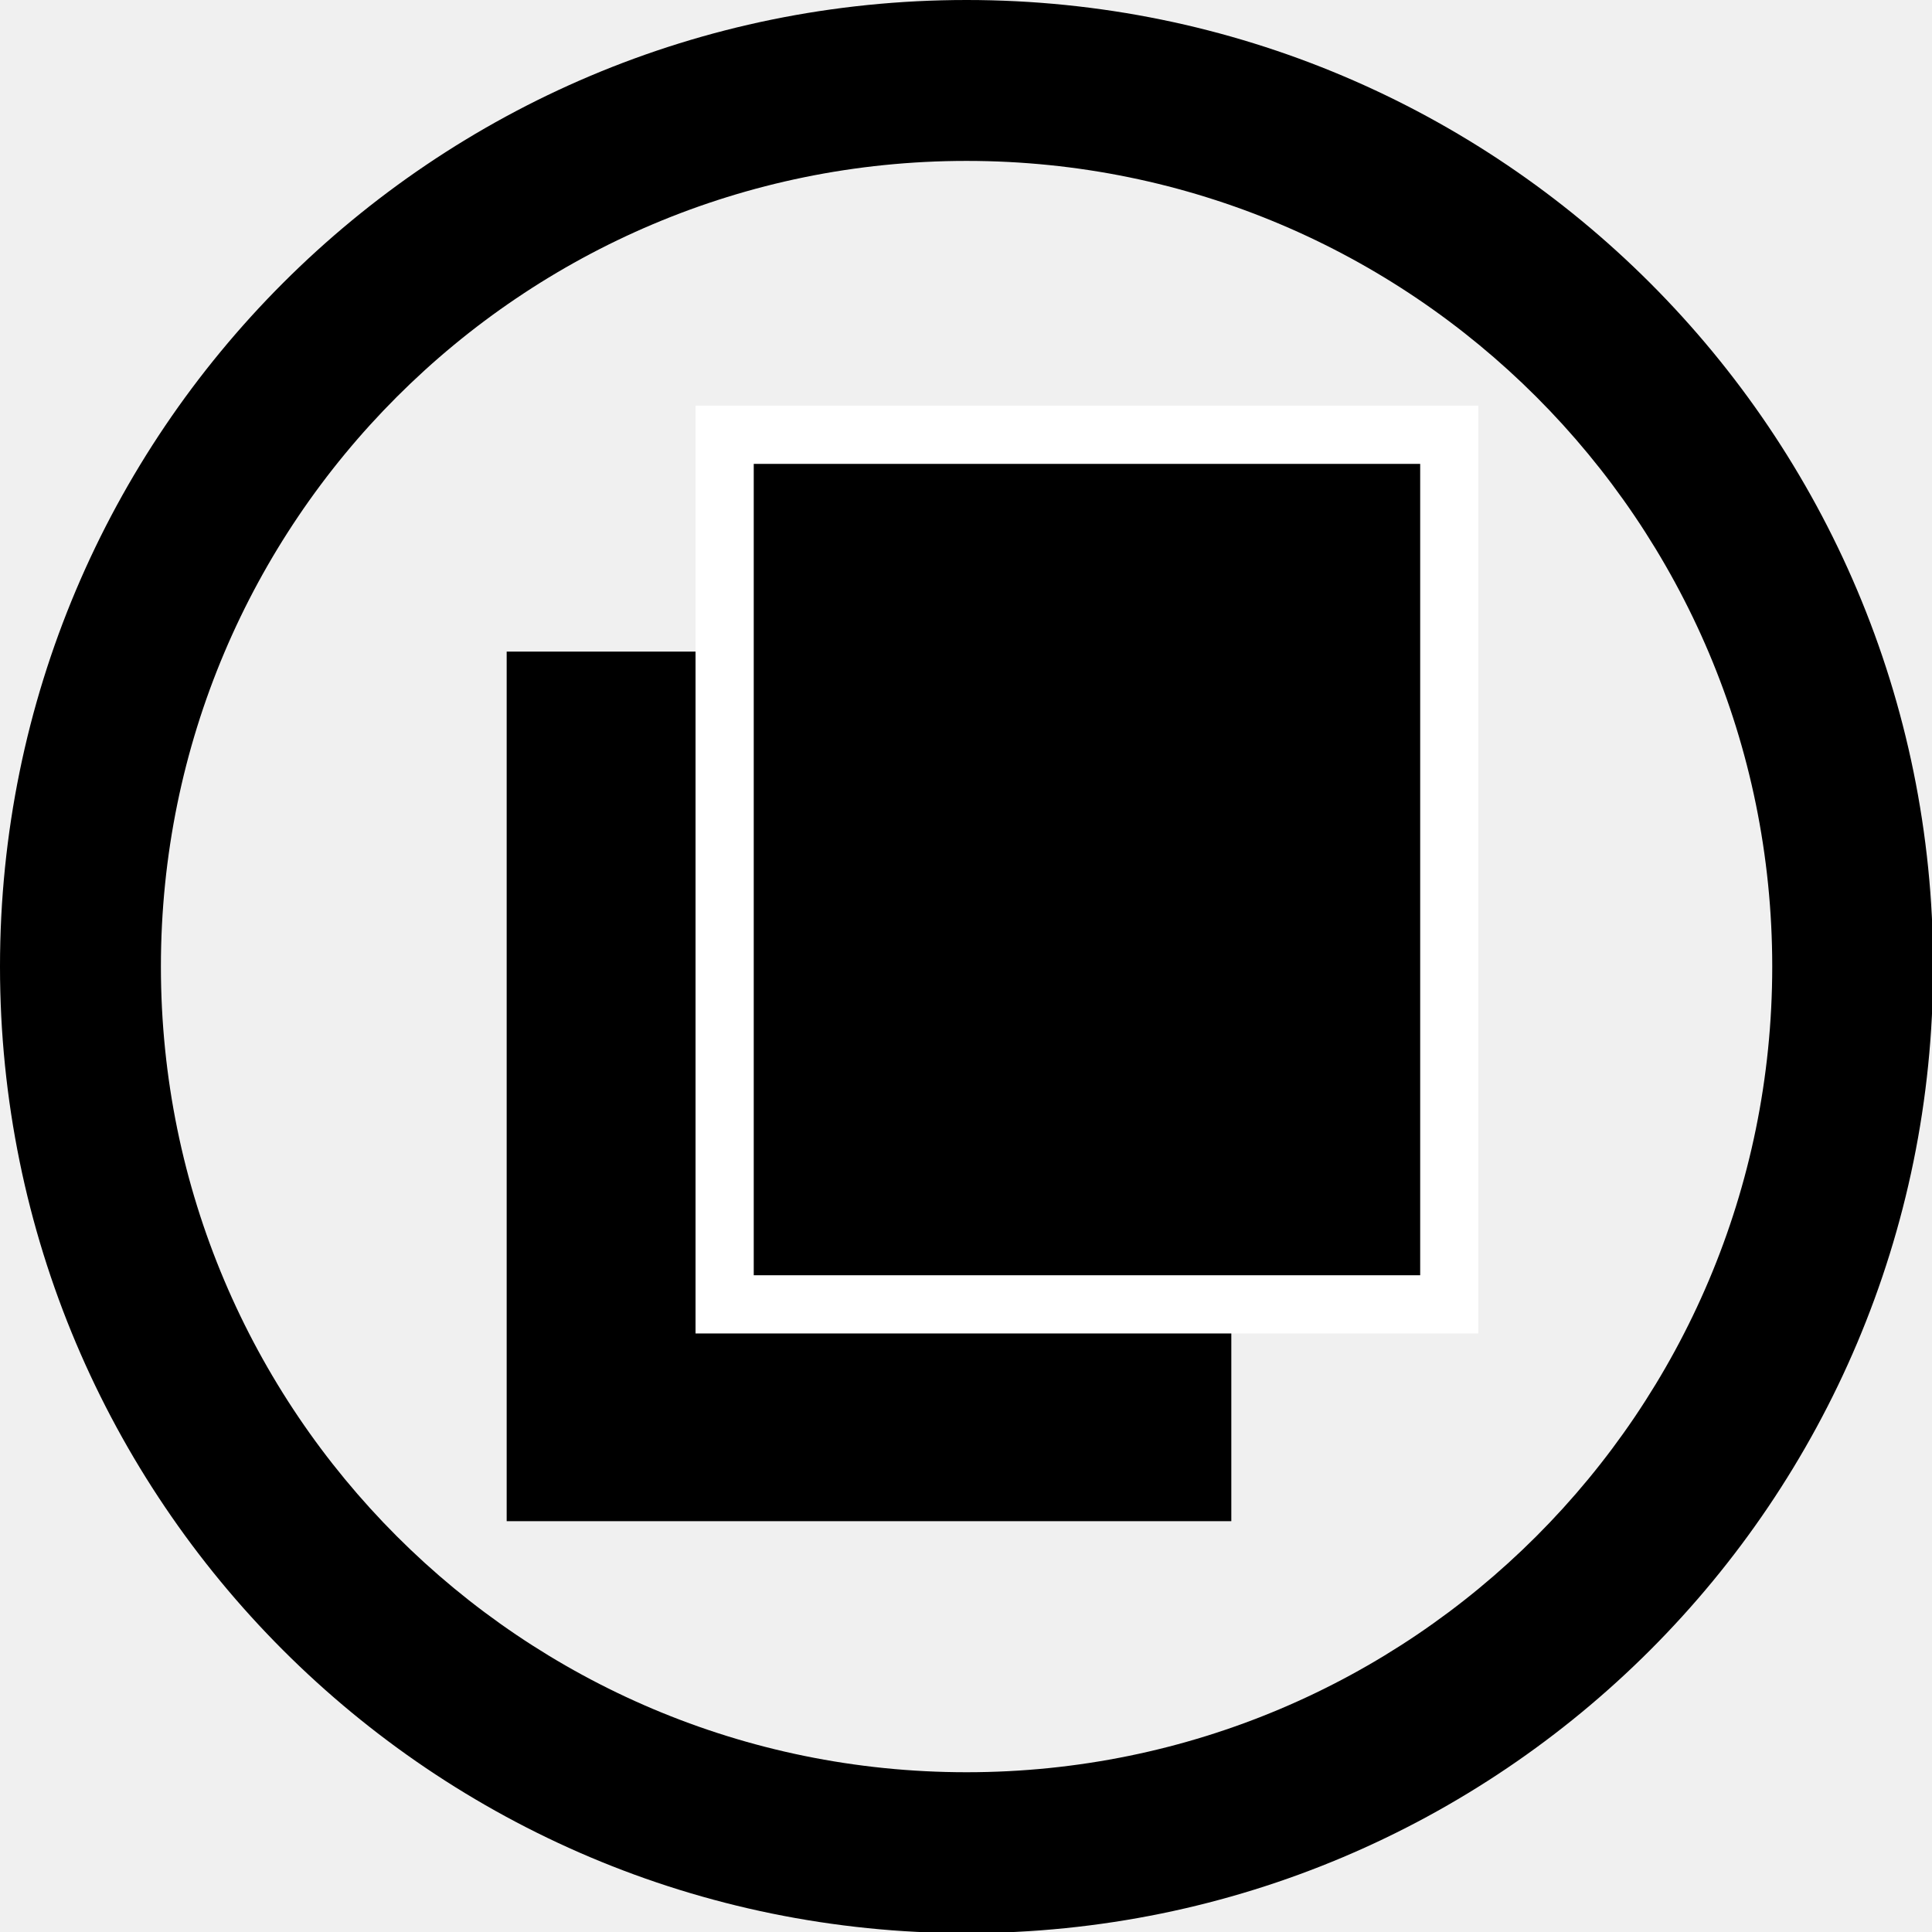
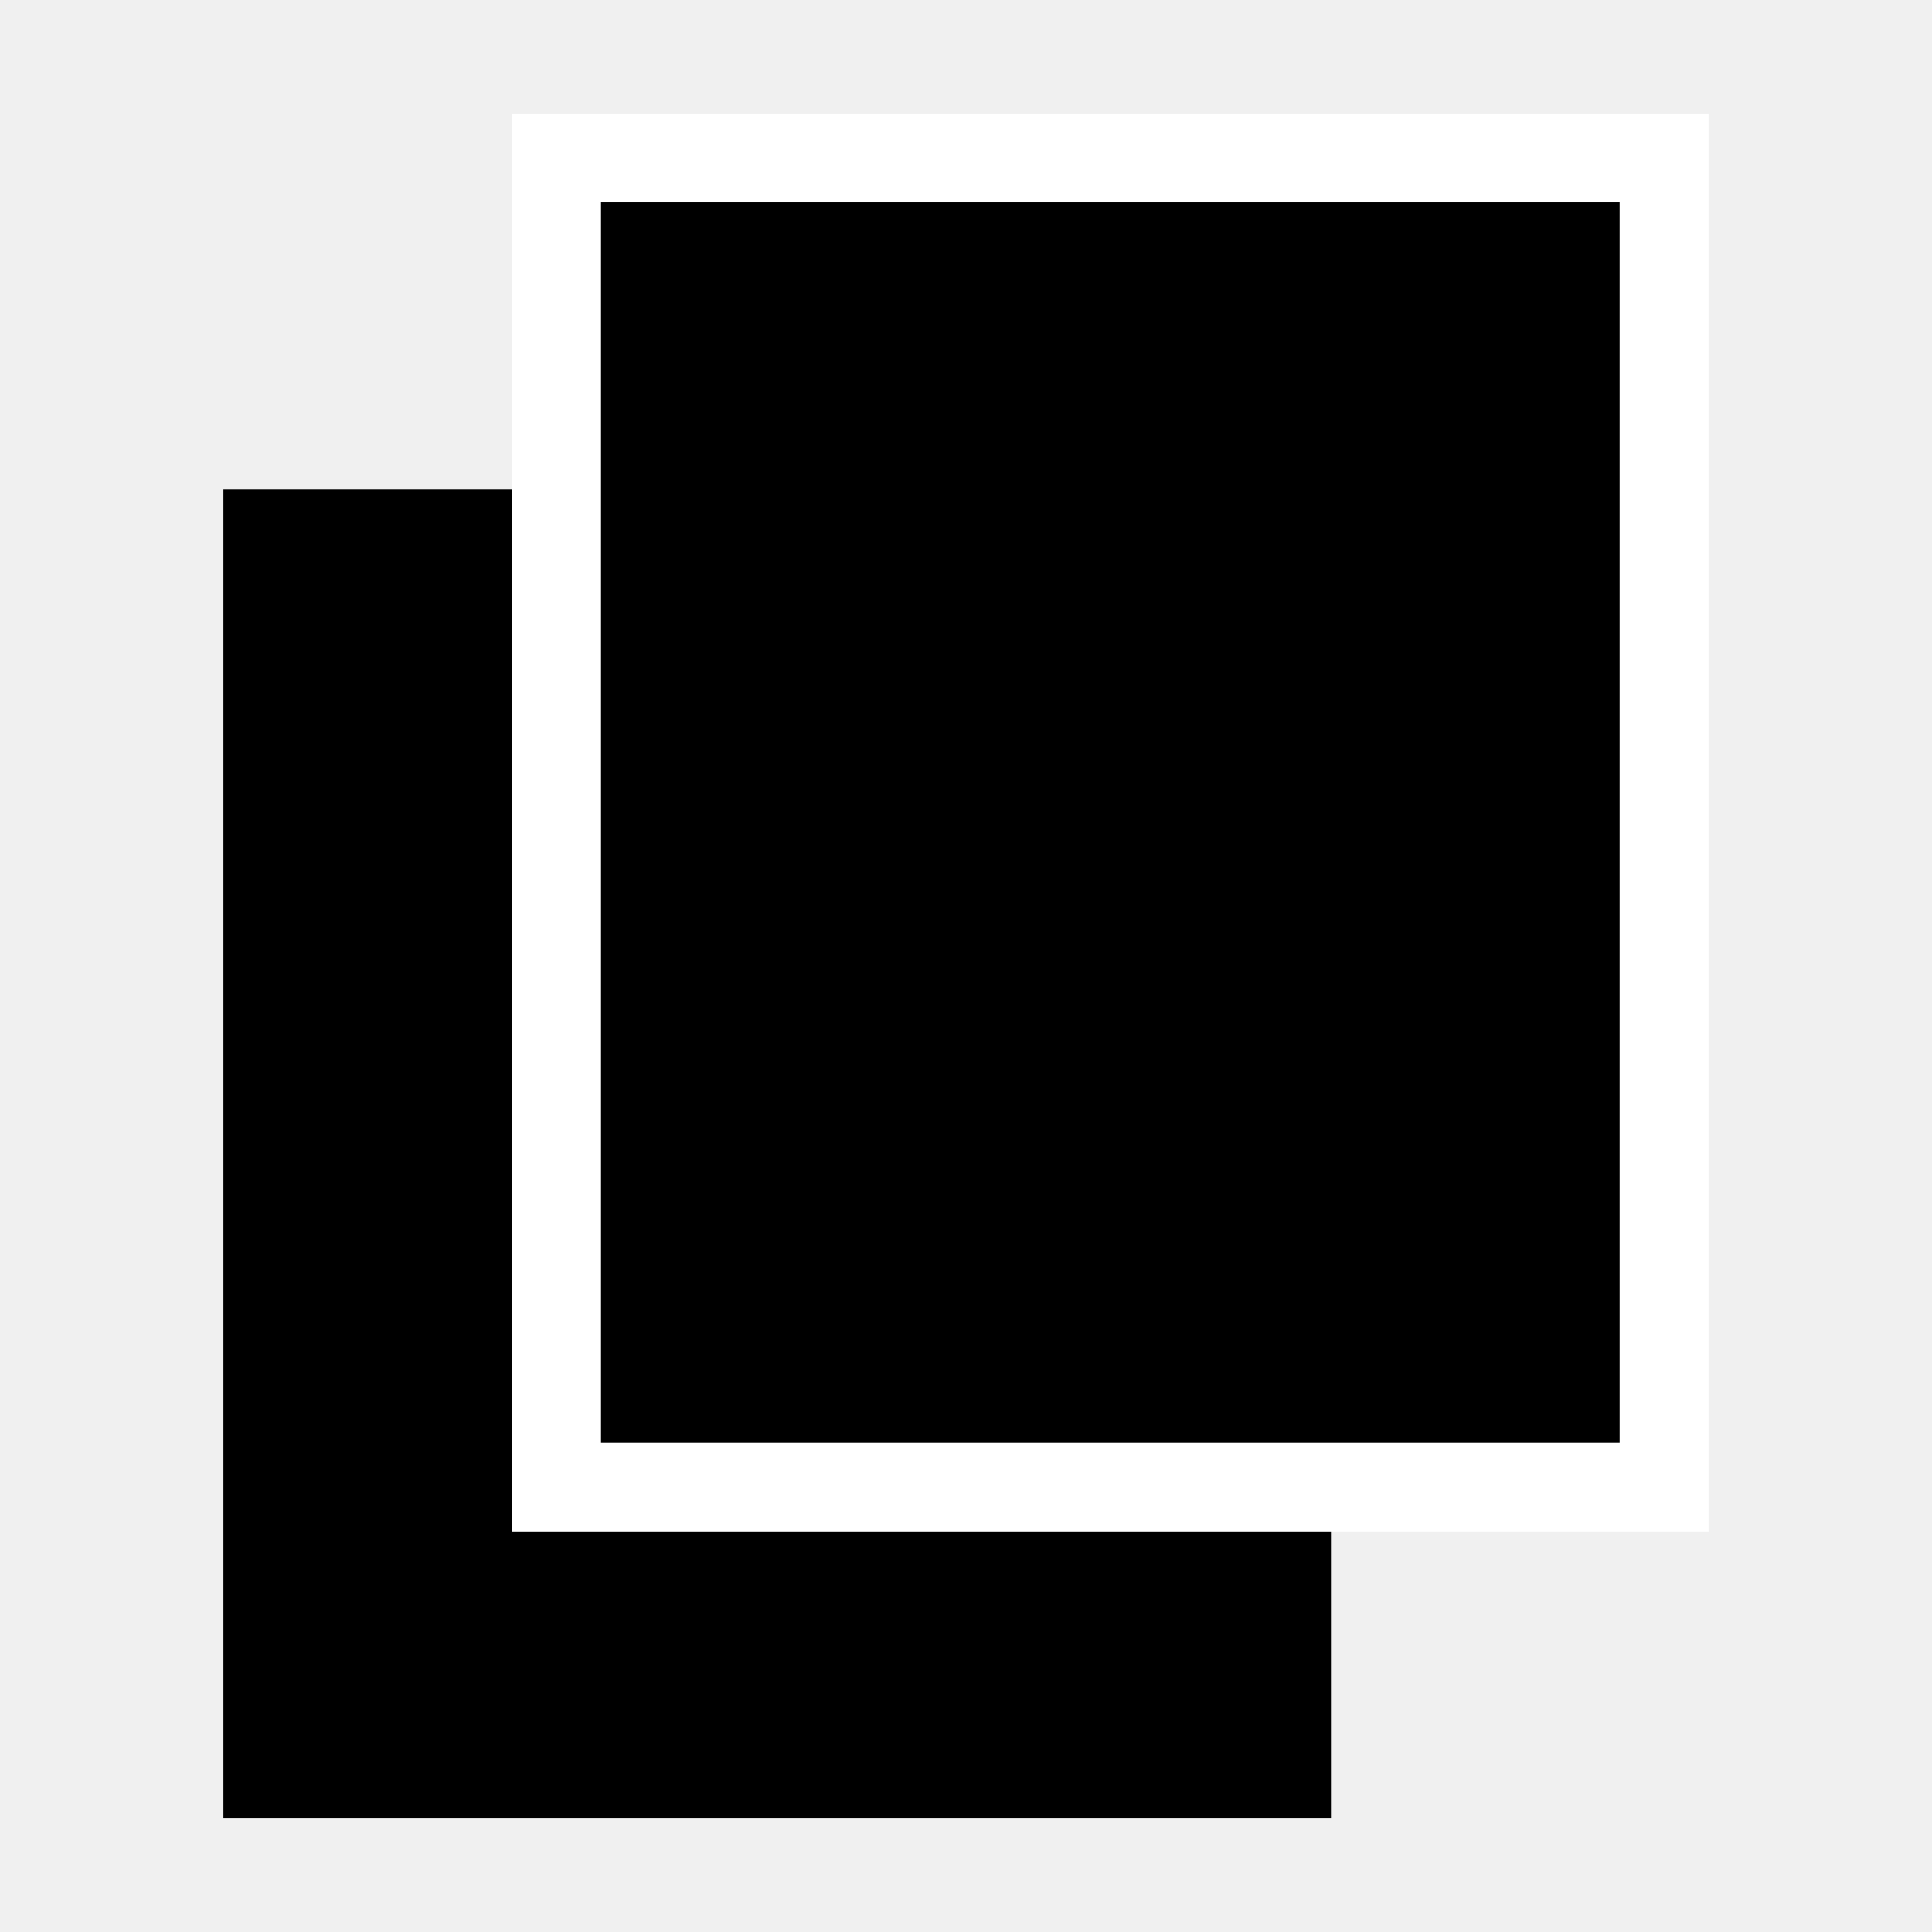
- <svg xmlns="http://www.w3.org/2000/svg" xmlns:ns1="http://xml.openoffice.org/svg/export" version="1.2" baseProfile="tiny" width="16.93mm" height="16.93mm" viewBox="0 0 1693 1693" preserveAspectRatio="xMidYMid" fill-rule="evenodd" clip-path="url(#presentation_clip_path)" stroke-width="28.222" stroke-linejoin="round" xml:space="preserve">
-   <defs class="ClipPathGroup">
+ <svg xmlns="http://www.w3.org/2000/svg" xmlns:ns1="http://xml.openoffice.org/svg/export" version="1.2" width="16.93mm" height="16.93mm" viewBox="0 0 1693 1693" preserveAspectRatio="xMidYMid" fill-rule="evenodd" clip-path="url(#presentation_clip_path)" stroke-width="28.222" stroke-linejoin="round" xml:space="preserve" id="svg2">
+   <defs class="ClipPathGroup" id="defs4">
    <clipPath id="presentation_clip_path" clipPathUnits="userSpaceOnUse">
-       <rect x="0" y="0" width="1693" height="1693" />
+       <rect x="0" y="0" width="1693" height="1693" id="rect7" />
    </clipPath>
  </defs>
-   <defs class="TextShapeIndex">
-     <g ns1:slide="id1" ns1:id-list="id3 id4 id5" />
+   <defs class="TextShapeIndex" id="defs9">
+     <g ns1:slide="id1" ns1:id-list="id3 id4 id5" id="g11" />
  </defs>
-   <defs class="EmbeddedBulletChars">
+   <defs class="EmbeddedBulletChars" id="defs13">
    <g id="bullet-char-template(57356)" transform="scale(0.0004882812,-0.0004882812)">
-       <path d="M 580,1141 L 1163,571 580,0 -4,571 580,1141 Z" />
+       <path d="M 580,1141 L 1163,571 580,0 -4,571 580,1141 Z" id="path16" />
    </g>
    <g id="bullet-char-template(57354)" transform="scale(0.0004882812,-0.0004882812)">
-       <path d="M 8,1128 L 1137,1128 1137,0 8,0 8,1128 Z" />
+       <path d="M 8,1128 L 1137,1128 1137,0 8,0 8,1128 Z" id="path19" />
    </g>
    <g id="bullet-char-template(10146)" transform="scale(0.0004882812,-0.0004882812)">
-       <path d="M 174,0 L 602,739 174,1481 1456,739 174,0 Z M 1358,739 L 309,1346 659,739 1358,739 Z" />
+       <path d="M 174,0 L 602,739 174,1481 1456,739 174,0 Z M 1358,739 L 309,1346 659,739 1358,739 Z" id="path22" />
    </g>
    <g id="bullet-char-template(10132)" transform="scale(0.0004882812,-0.0004882812)">
-       <path d="M 2015,739 L 1276,0 717,0 1260,543 174,543 174,936 1260,936 717,1481 1274,1481 2015,739 Z" />
+       <path d="M 2015,739 L 1276,0 717,0 1260,543 174,543 174,936 1260,936 717,1481 1274,1481 2015,739 Z" id="path25" />
    </g>
    <g id="bullet-char-template(10007)" transform="scale(0.0004882812,-0.0004882812)">
-       <path d="M 0,-2 C -7,14 -16,27 -25,37 L 356,567 C 262,823 215,952 215,954 215,979 228,992 255,992 264,992 276,990 289,987 310,991 331,999 354,1012 L 381,999 492,748 772,1049 836,1024 860,1049 C 881,1039 901,1025 922,1006 886,937 835,863 770,784 769,783 710,716 594,584 L 774,223 C 774,196 753,168 711,139 L 727,119 C 717,90 699,76 672,76 641,76 570,178 457,381 L 164,-76 C 142,-110 111,-127 72,-127 30,-127 9,-110 8,-76 1,-67 -2,-52 -2,-32 -2,-23 -1,-13 0,-2 Z" />
+       <path d="M 0,-2 C -7,14 -16,27 -25,37 L 356,567 C 262,823 215,952 215,954 215,979 228,992 255,992 264,992 276,990 289,987 310,991 331,999 354,1012 L 381,999 492,748 772,1049 836,1024 860,1049 C 881,1039 901,1025 922,1006 886,937 835,863 770,784 769,783 710,716 594,584 L 774,223 C 774,196 753,168 711,139 L 727,119 C 717,90 699,76 672,76 641,76 570,178 457,381 L 164,-76 C 142,-110 111,-127 72,-127 30,-127 9,-110 8,-76 1,-67 -2,-52 -2,-32 -2,-23 -1,-13 0,-2 Z" id="path28" />
    </g>
    <g id="bullet-char-template(10004)" transform="scale(0.0004882812,-0.0004882812)">
-       <path d="M 285,-33 C 182,-33 111,30 74,156 52,228 41,333 41,471 41,549 55,616 82,672 116,743 169,778 240,778 293,778 328,747 346,684 L 369,508 C 377,444 397,411 428,410 L 1163,1116 C 1174,1127 1196,1133 1229,1133 1271,1133 1292,1118 1292,1087 L 1292,965 C 1292,929 1282,901 1262,881 L 442,47 C 390,-6 338,-33 285,-33 Z" />
+       <path d="M 285,-33 C 182,-33 111,30 74,156 52,228 41,333 41,471 41,549 55,616 82,672 116,743 169,778 240,778 293,778 328,747 346,684 L 369,508 C 377,444 397,411 428,410 L 1163,1116 C 1174,1127 1196,1133 1229,1133 1271,1133 1292,1118 1292,1087 L 1292,965 C 1292,929 1282,901 1262,881 L 442,47 C 390,-6 338,-33 285,-33 Z" id="path31" />
    </g>
    <g id="bullet-char-template(9679)" transform="scale(0.0004882812,-0.0004882812)">
-       <path d="M 813,0 C 632,0 489,54 383,161 276,268 223,411 223,592 223,773 276,916 383,1023 489,1130 632,1184 813,1184 992,1184 1136,1130 1245,1023 1353,916 1407,772 1407,592 1407,412 1353,268 1245,161 1136,54 992,0 813,0 Z" />
+       <path d="M 813,0 C 632,0 489,54 383,161 276,268 223,411 223,592 223,773 276,916 383,1023 489,1130 632,1184 813,1184 992,1184 1136,1130 1245,1023 1353,916 1407,772 1407,592 1407,412 1353,268 1245,161 1136,54 992,0 813,0 Z" id="path34" />
    </g>
    <g id="bullet-char-template(8226)" transform="scale(0.0004882812,-0.0004882812)">
-       <path d="M 346,457 C 273,457 209,483 155,535 101,586 74,649 74,723 74,796 101,859 155,911 209,963 273,989 346,989 419,989 480,963 531,910 582,859 608,796 608,723 608,648 583,586 532,535 482,483 420,457 346,457 Z" />
+       <path d="M 346,457 C 273,457 209,483 155,535 101,586 74,649 74,723 74,796 101,859 155,911 209,963 273,989 346,989 419,989 480,963 531,910 582,859 608,796 608,723 608,648 583,586 532,535 482,483 420,457 346,457 Z" id="path37" />
    </g>
    <g id="bullet-char-template(8211)" transform="scale(0.0004882812,-0.0004882812)">
-       <path d="M -4,459 L 1135,459 1135,606 -4,606 -4,459 Z" />
+       <path d="M -4,459 L 1135,459 1135,606 -4,606 -4,459 Z" id="path40" />
    </g>
  </defs>
-   <defs class="TextEmbeddedBitmaps" />
-   <g>
+   <defs class="TextEmbeddedBitmaps" id="defs42" />
+   <g id="g44">
    <g id="id2" class="Master_Slide">
      <g id="bg-id2" class="Background" />
      <g id="bo-id2" class="BackgroundObjects" />
    </g>
  </g>
-   <g class="SlideGroup">
-     <g>
-       <g id="id1" class="Slide" clip-path="url(#presentation_clip_path)">
-         <g class="Page">
-           <g class="com.sun.star.drawing.ClosedBezierShape">
-             <g id="id3">
-               <path fill="rgb(0,0,0)" stroke="none" d="M 847,0 C 379,0 0,379 0,847 0,1315 379,1694 847,1694 1315,1694 1694,1315 1694,847 1694,379 1315,0 847,0 Z M 847,141 C 1237,141 1553,457 1553,847 1553,1237 1237,1553 847,1553 457,1553 141,1237 141,847 141,457 457,141 847,141 Z" />
-             </g>
-           </g>
-           <g class="com.sun.star.drawing.PolyPolygonShape">
-             <g id="id4">
-               <path fill="rgb(0,0,0)" stroke="none" d="M 444,571 L 444,1333 1079,1333 1079,571 444,571 Z" />
-             </g>
-           </g>
-           <g class="com.sun.star.drawing.PolyPolygonShape">
-             <g id="id5">
-               <path fill="rgb(0,0,0)" stroke="none" d="M 635,381 L 635,1143 1270,1143 1270,381 635,381 Z" />
-               <path fill="none" stroke="rgb(255,255,255)" stroke-width="51" stroke-linejoin="miter" d="M 635,381 L 635,1143 1270,1143 1270,381 635,381 Z" />
-             </g>
-           </g>
-         </g>
+   <g id="g3209" transform="translate(-23.24999,2.250015)">
+     <g transform="matrix(1.528397,0,0,1.528397,-459.5736,-446.0995)" id="g61" class="com.sun.star.drawing.PolyPolygonShape">
+       <g id="id4">
+         <path style="fill:#000000;stroke:none" id="path64" d="m 444,571 0,762 635,0 0,-762 -635,0 z" />
+       </g>
+     </g>
+     <g transform="matrix(1.528397,0,0,1.528397,-459.5736,-446.0995)" id="g66" class="com.sun.star.drawing.PolyPolygonShape">
+       <g id="id5">
+         <path style="fill:#000000;stroke:none" id="path69" d="m 635,381 0,762 635,0 0,-762 -635,0 z" />
+         <path style="fill:none;stroke:#ffffff;stroke-width:51;stroke-linejoin:miter" id="path71" d="m 635,381 0,762 635,0 0,-762 -635,0 z" />
      </g>
    </g>
  </g>
</svg>
